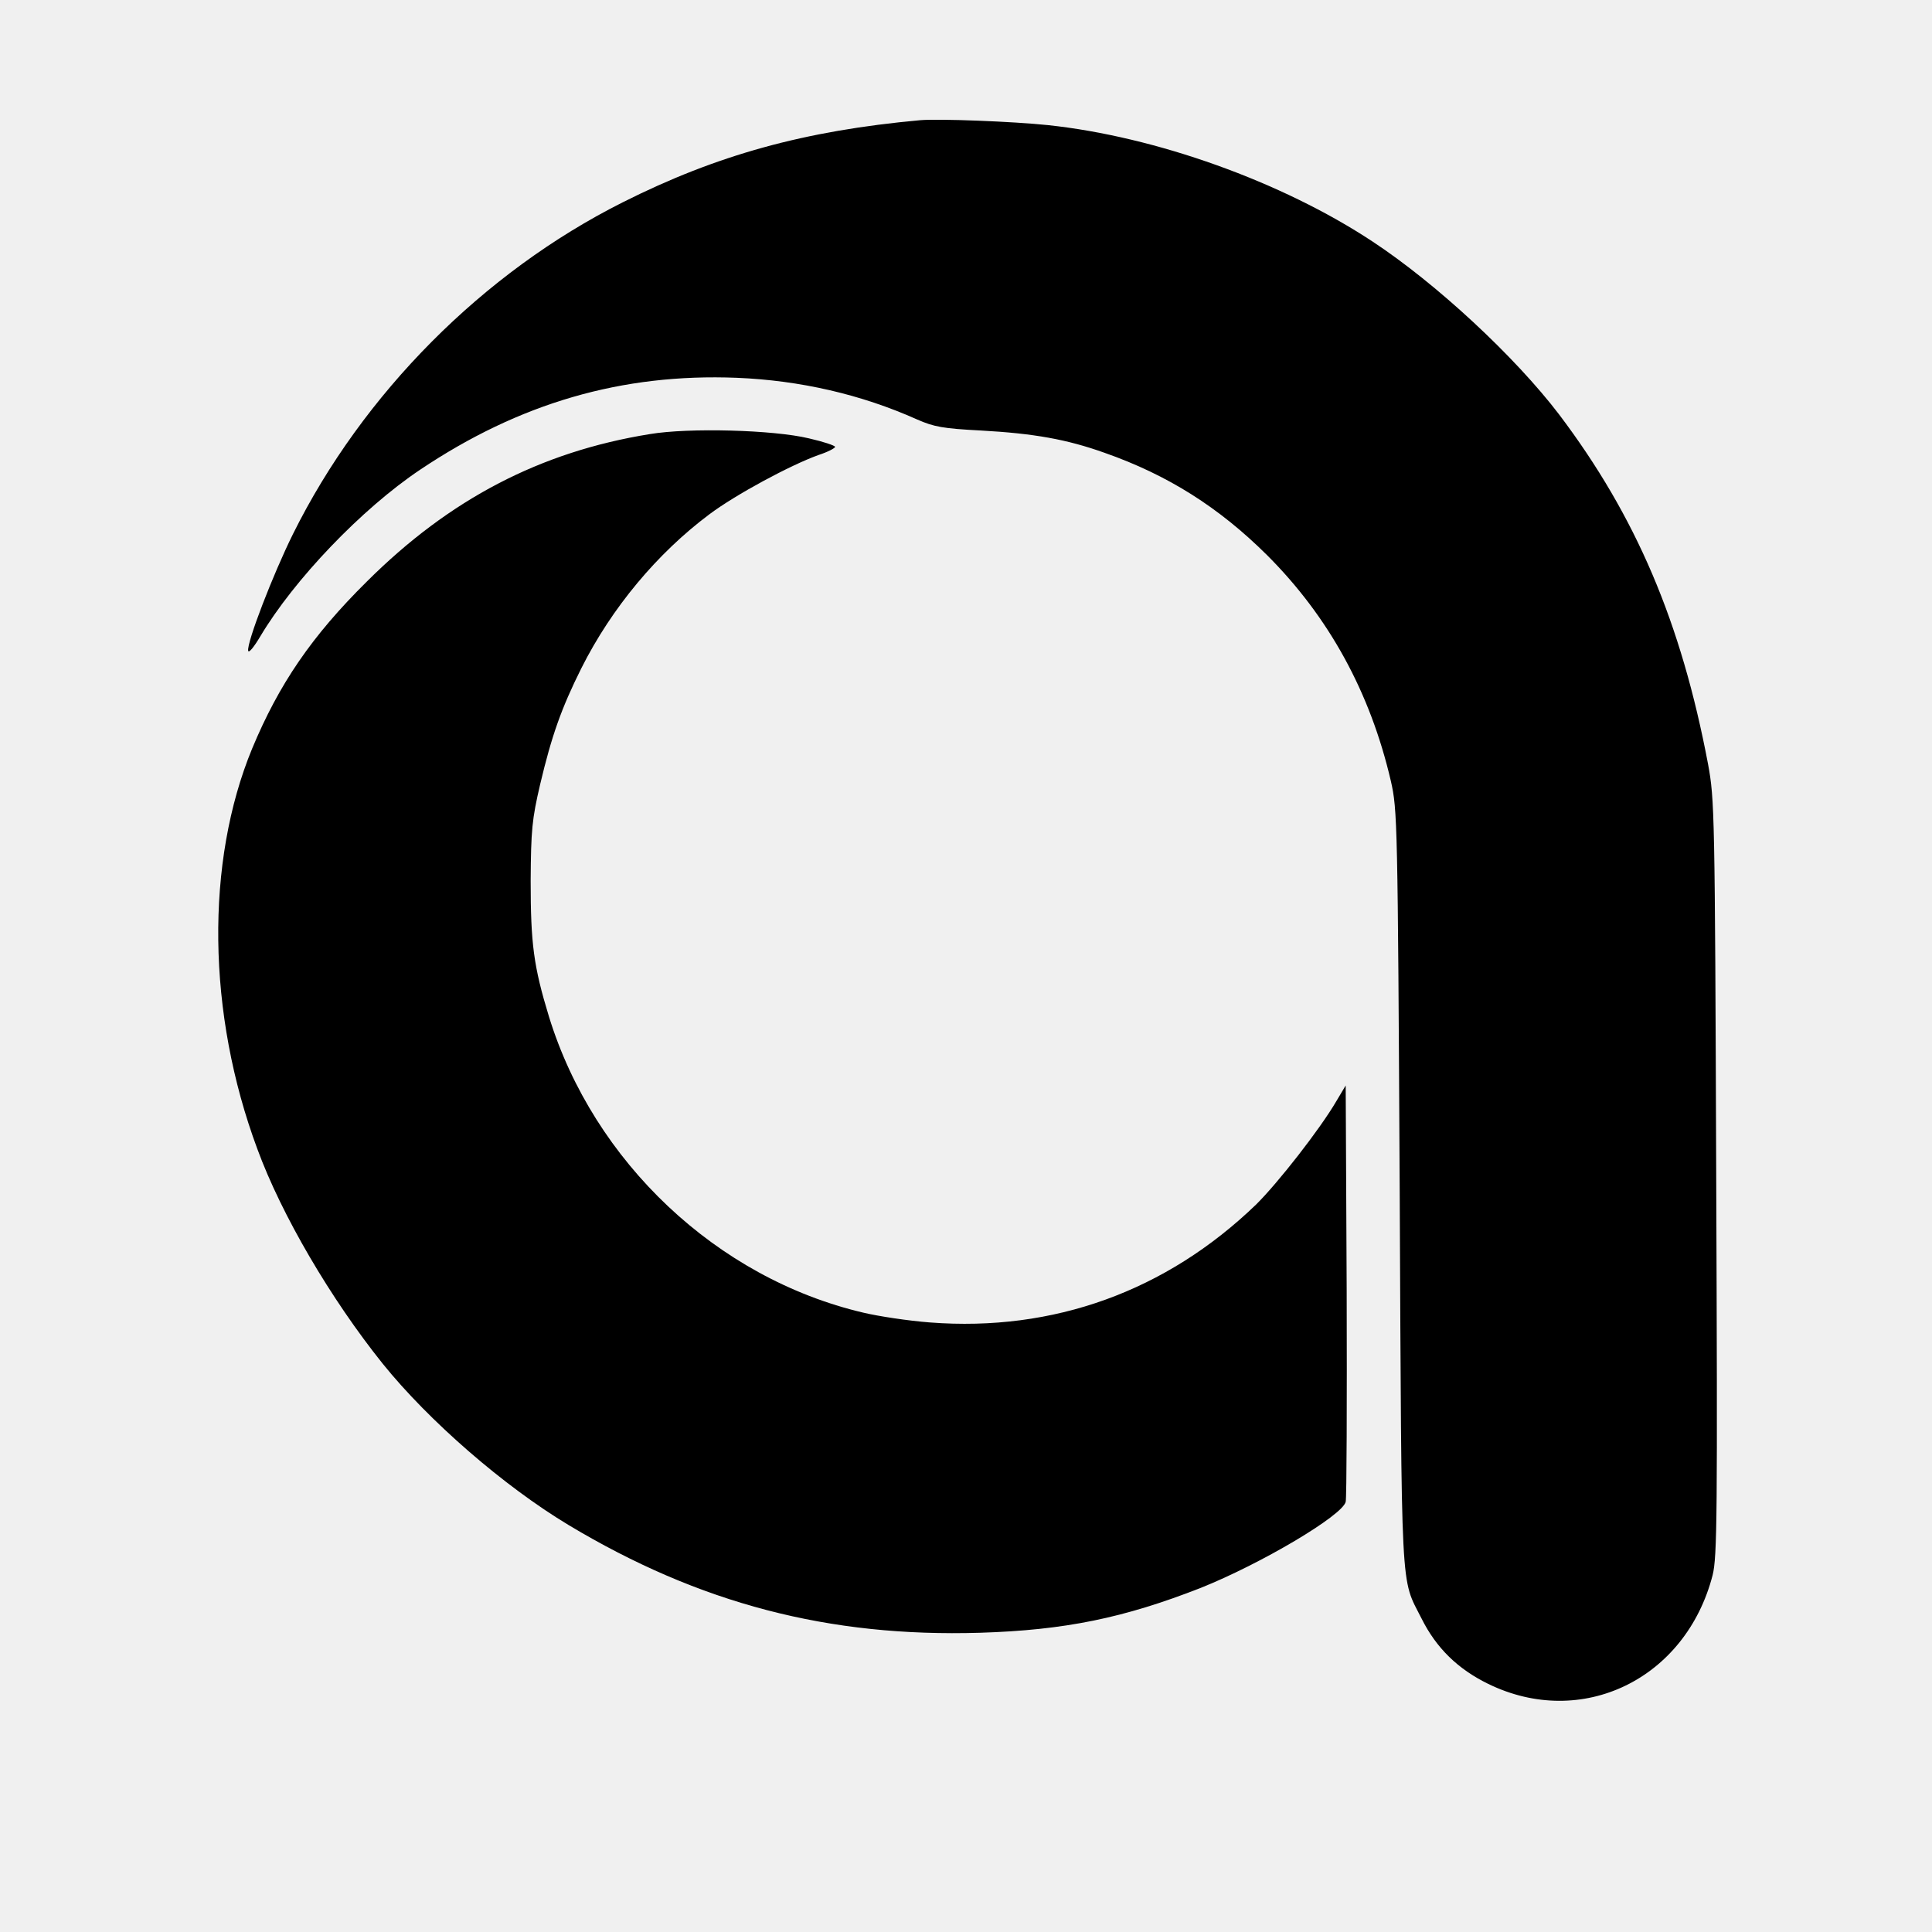
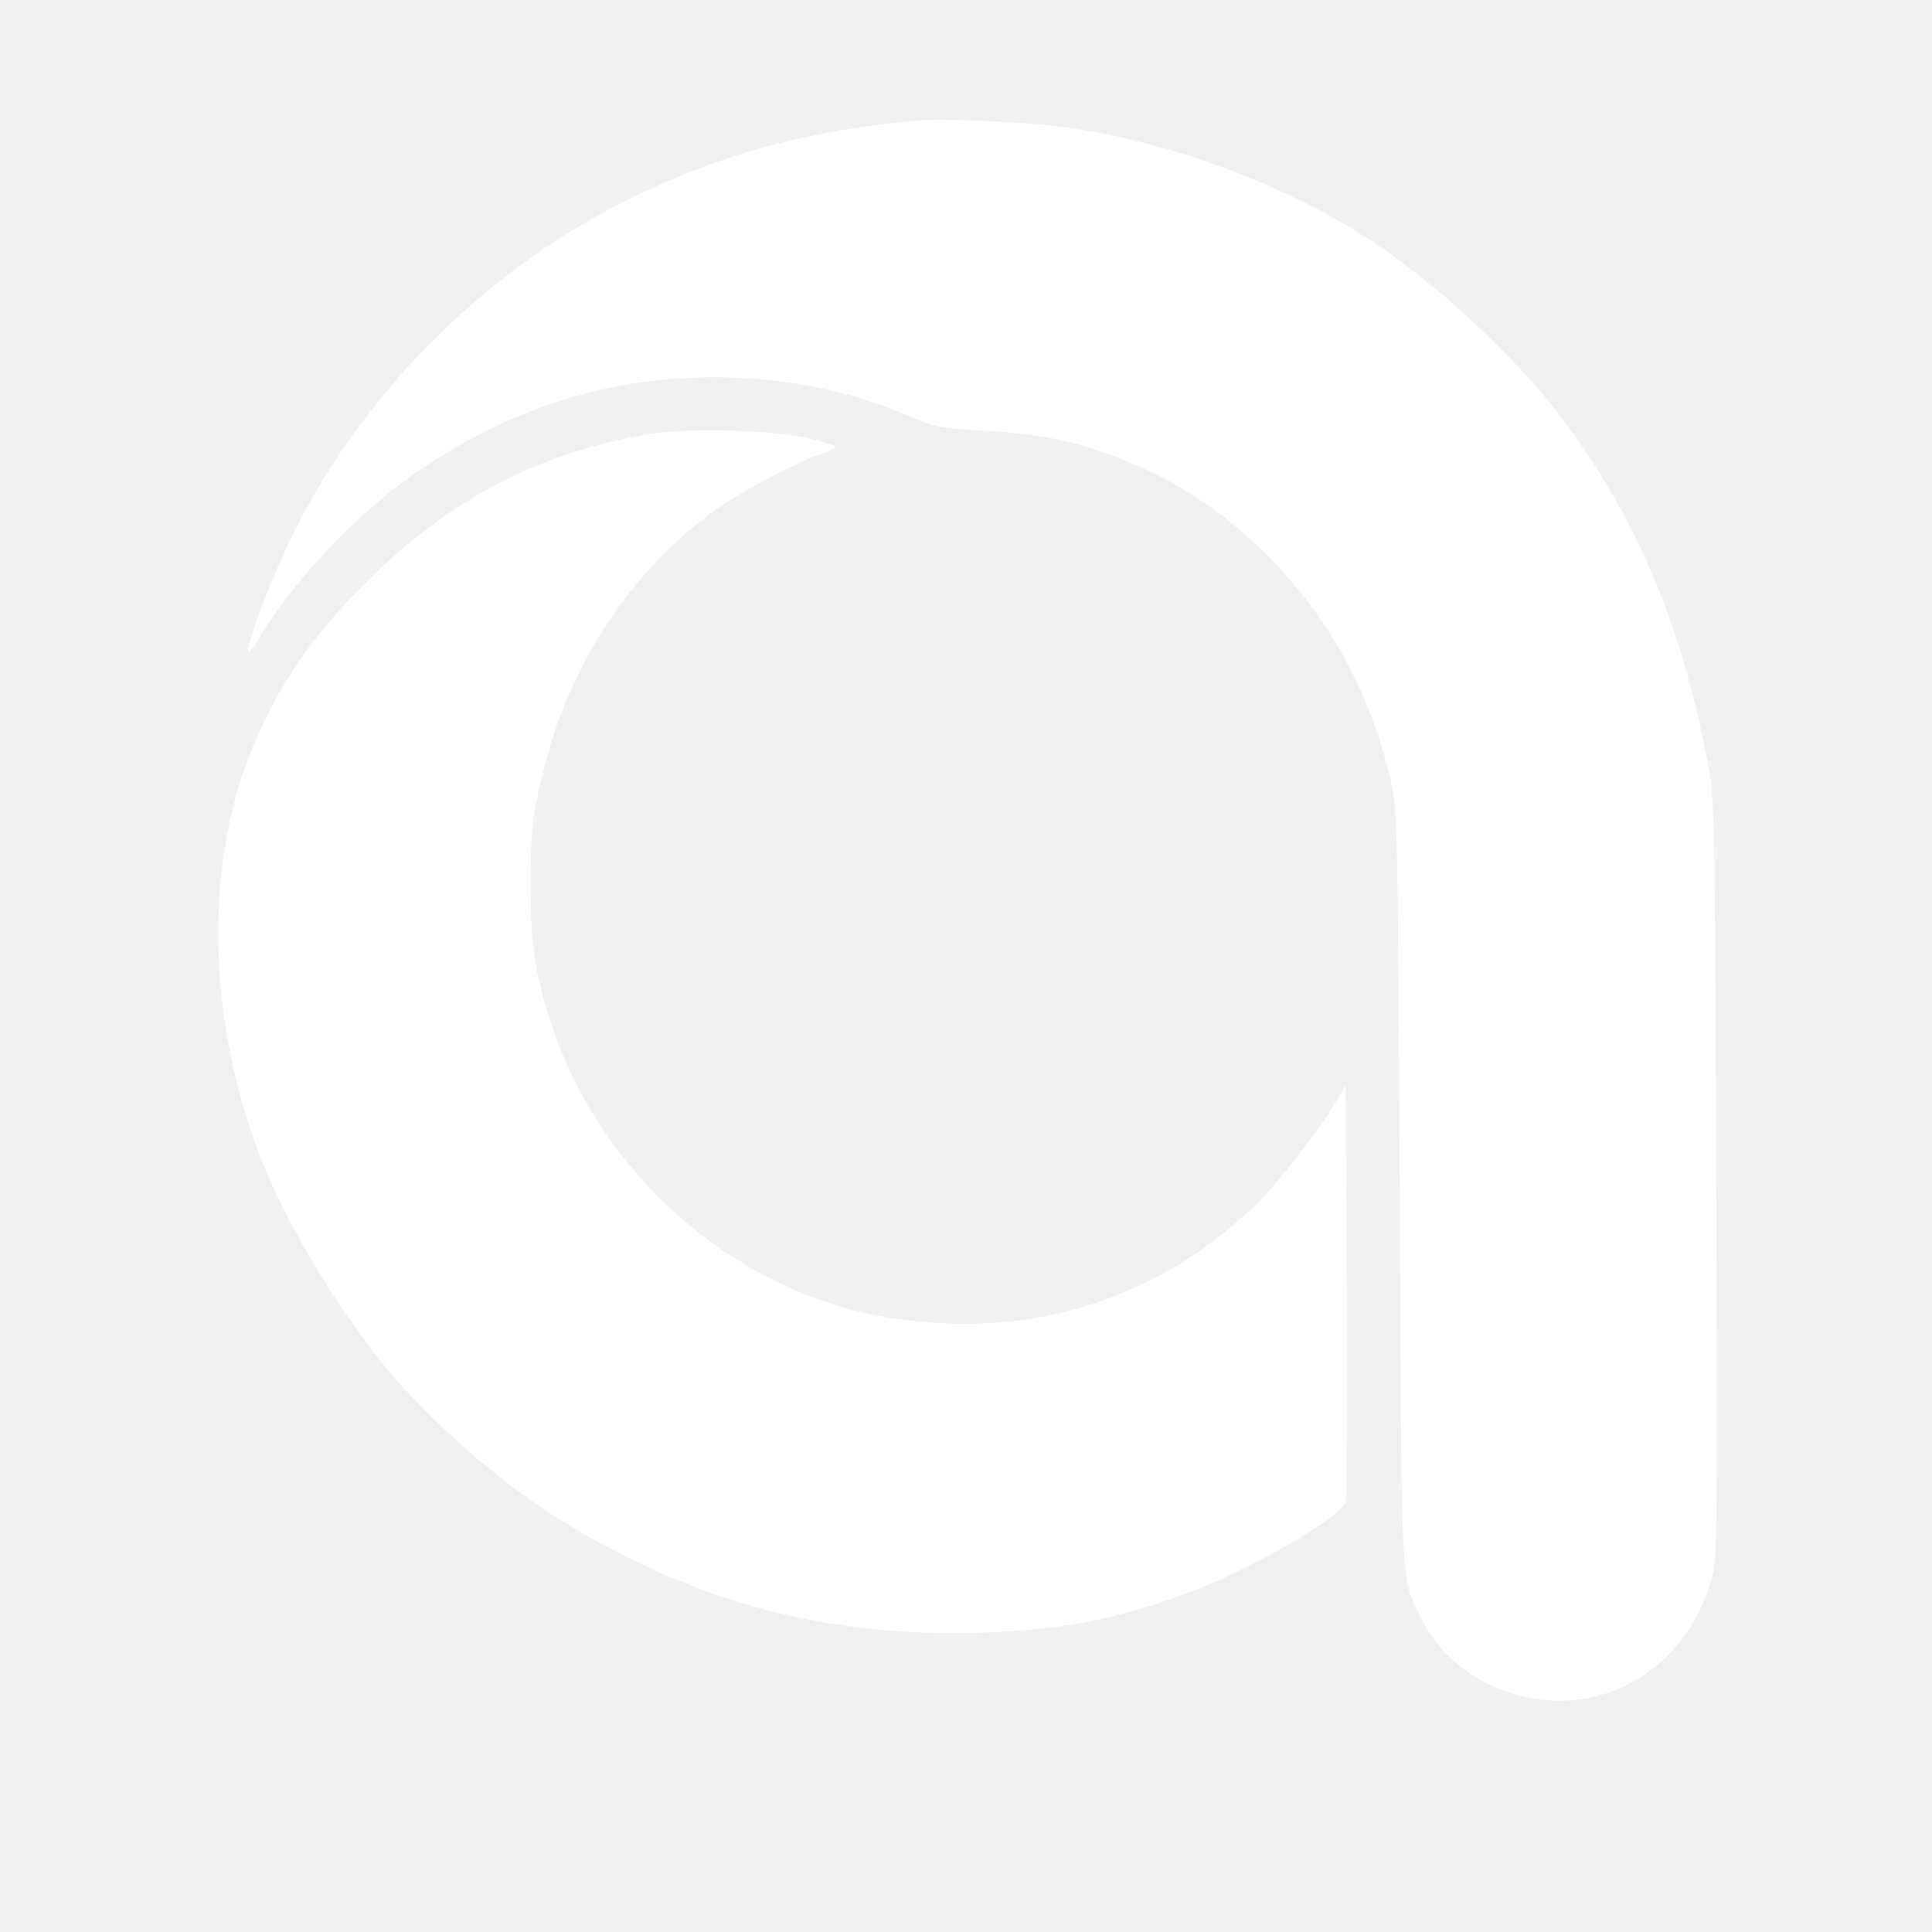
<svg xmlns="http://www.w3.org/2000/svg" version="1.1" viewBox="0 0 512 512" width="512" height="512">
-   <g transform="translate(-190.297, -195.935) scale(0.867438) translate(0, 1024) scale(0.1,-0.1)" fill="#000000" fill-rule="evenodd">
+   <g transform="translate(-190.297, -195.935) scale(0.867438) translate(0, 1024) scale(0.1,-0.1)" fill="#FFFFFF" fill-rule="evenodd">
    <path d="M5005 7614 c-352 -32 -621 -106 -909 -251 -426 -214 -794 -584 -1007 -1013 -61 -123 -142 -333 -137 -357 2 -8 18 12 37 44 103 173 309 389 488 509 304 204 617 295 968 281 194 -8 380 -51 550 -127 52 -23 80 -28 195 -34 163 -9 263 -27 378 -68 194 -68 350 -167 497 -313 189 -189 315 -419 378 -690 20 -88 21 -122 27 -1250 6 -1264 2 -1180 67 -1309 45 -90 111 -154 203 -199 286 -140 604 14 686 332 14 56 15 182 11 1214 -4 1122 -5 1155 -25 1264 -82 433 -220 757 -455 1068 -135 177 -375 400 -571 529 -276 182 -661 320 -991 355 -105 11 -332 20 -390 15z M4179 6655 c-335 -54 -612 -199 -864 -450 -169 -167 -269 -314 -351 -511 -143 -347 -138 -809 16 -1223 74 -202 225 -459 383 -656 141 -175 370 -374 568 -493 400 -240 795 -343 1257 -329 259 8 439 45 674 137 185 74 433 221 443 263 3 12 4 303 3 647 l-3 625 -28 -47 c-50 -86 -180 -252 -246 -317 -275 -265 -619 -389 -996 -360 -66 5 -158 19 -204 30 -447 105 -823 460 -960 904 -47 154 -56 223 -56 415 1 155 4 188 29 295 35 148 65 233 126 355 93 185 232 351 391 470 80 60 247 150 333 181 28 9 51 21 51 25 0 4 -36 16 -80 26 -108 26 -367 33 -486 13z" />
  </g>
</svg>
